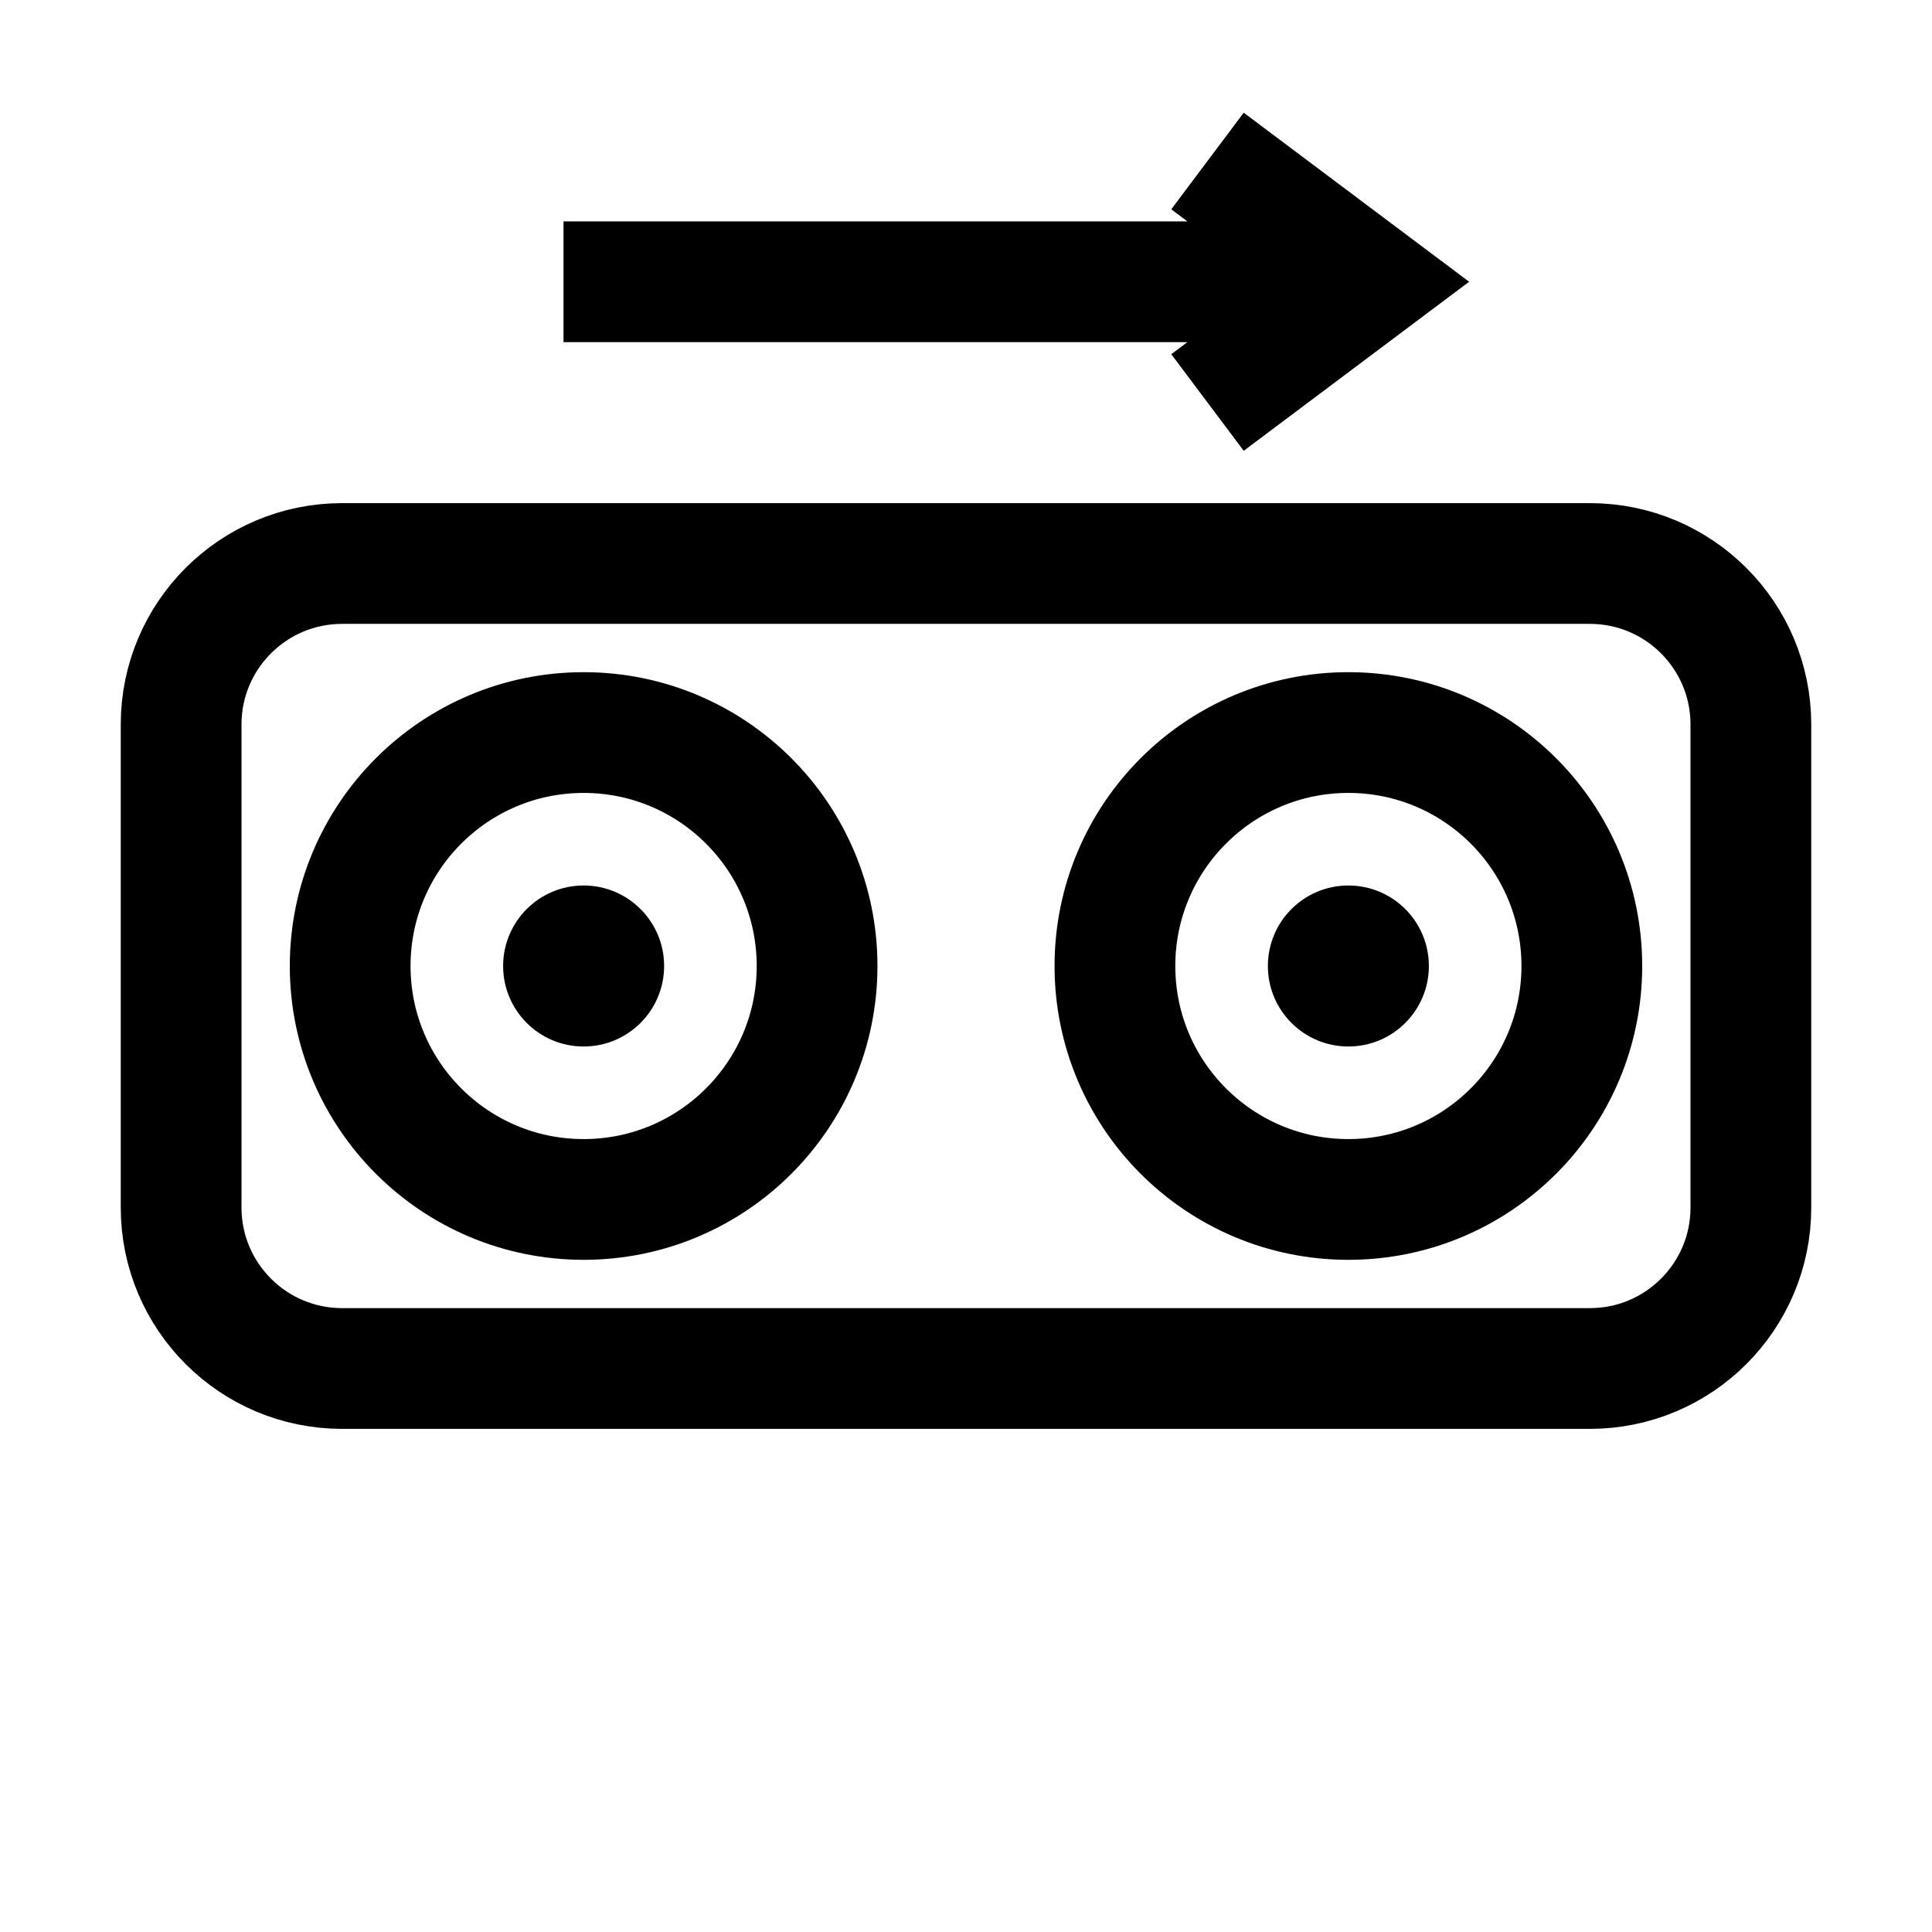
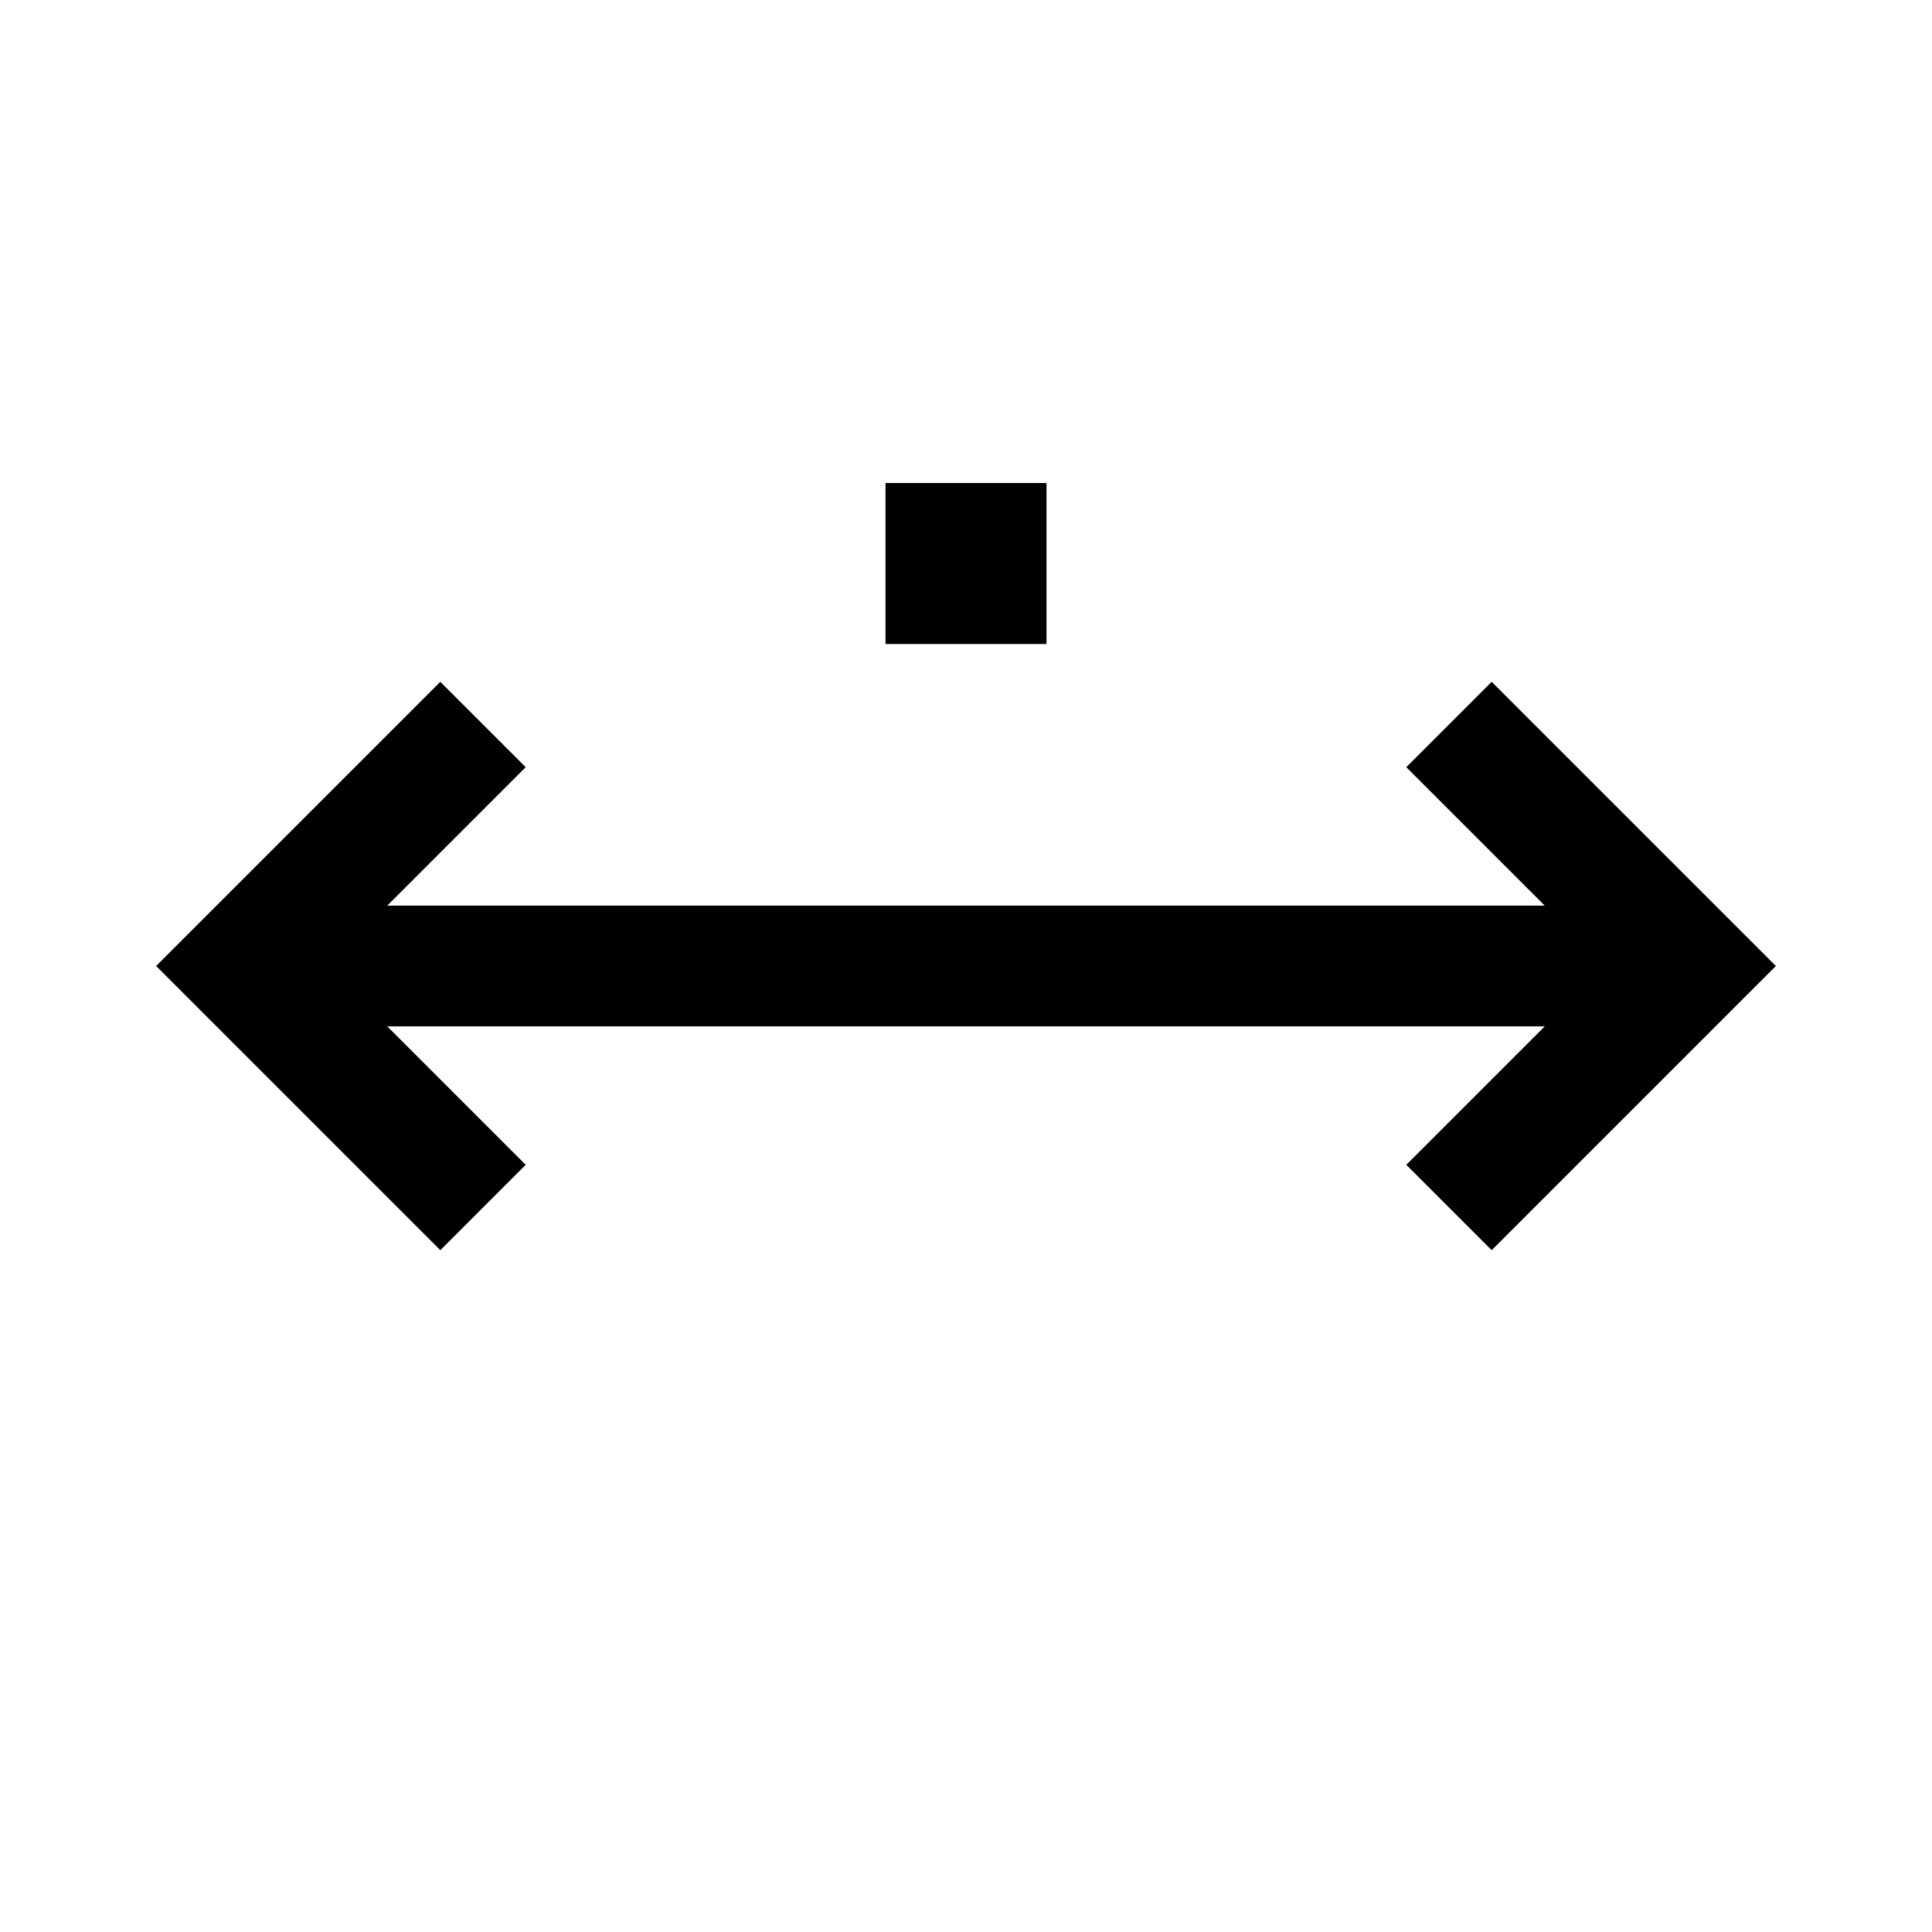
- <svg xmlns="http://www.w3.org/2000/svg" viewBox="0 0 24 24" width="24" height="24">
-   <g fill="none" stroke="currentColor" stroke-width="1.5">
-     <rect x="2.25" y="7" width="19.5" height="10" rx="2" />
-     <circle cx="7.25" cy="12" r="2.9" />
-     <circle cx="16.75" cy="12" r="2.9" />
-     <path d="M7 3.5h10M15 2l2 1.5-2 1.5" />
-   </g>
-   <circle cx="7.25" cy="12" r="1" fill="currentColor" />
-   <circle cx="16.75" cy="12" r="1" fill="currentColor" />
+ <svg xmlns="http://www.w3.org/2000/svg" viewBox="0 0 24 24" width="24" height="24" fill="none" stroke="currentColor" stroke-width="1.5" stroke-linecap="butt" stroke-linejoin="miter">
+   <path d="M3 12h18M6 9l-3 3 3 3M18 9l3 3-3 3" />
+   <rect x="11" y="6" width="2" height="2" fill="currentColor" stroke="none" />
</svg>
